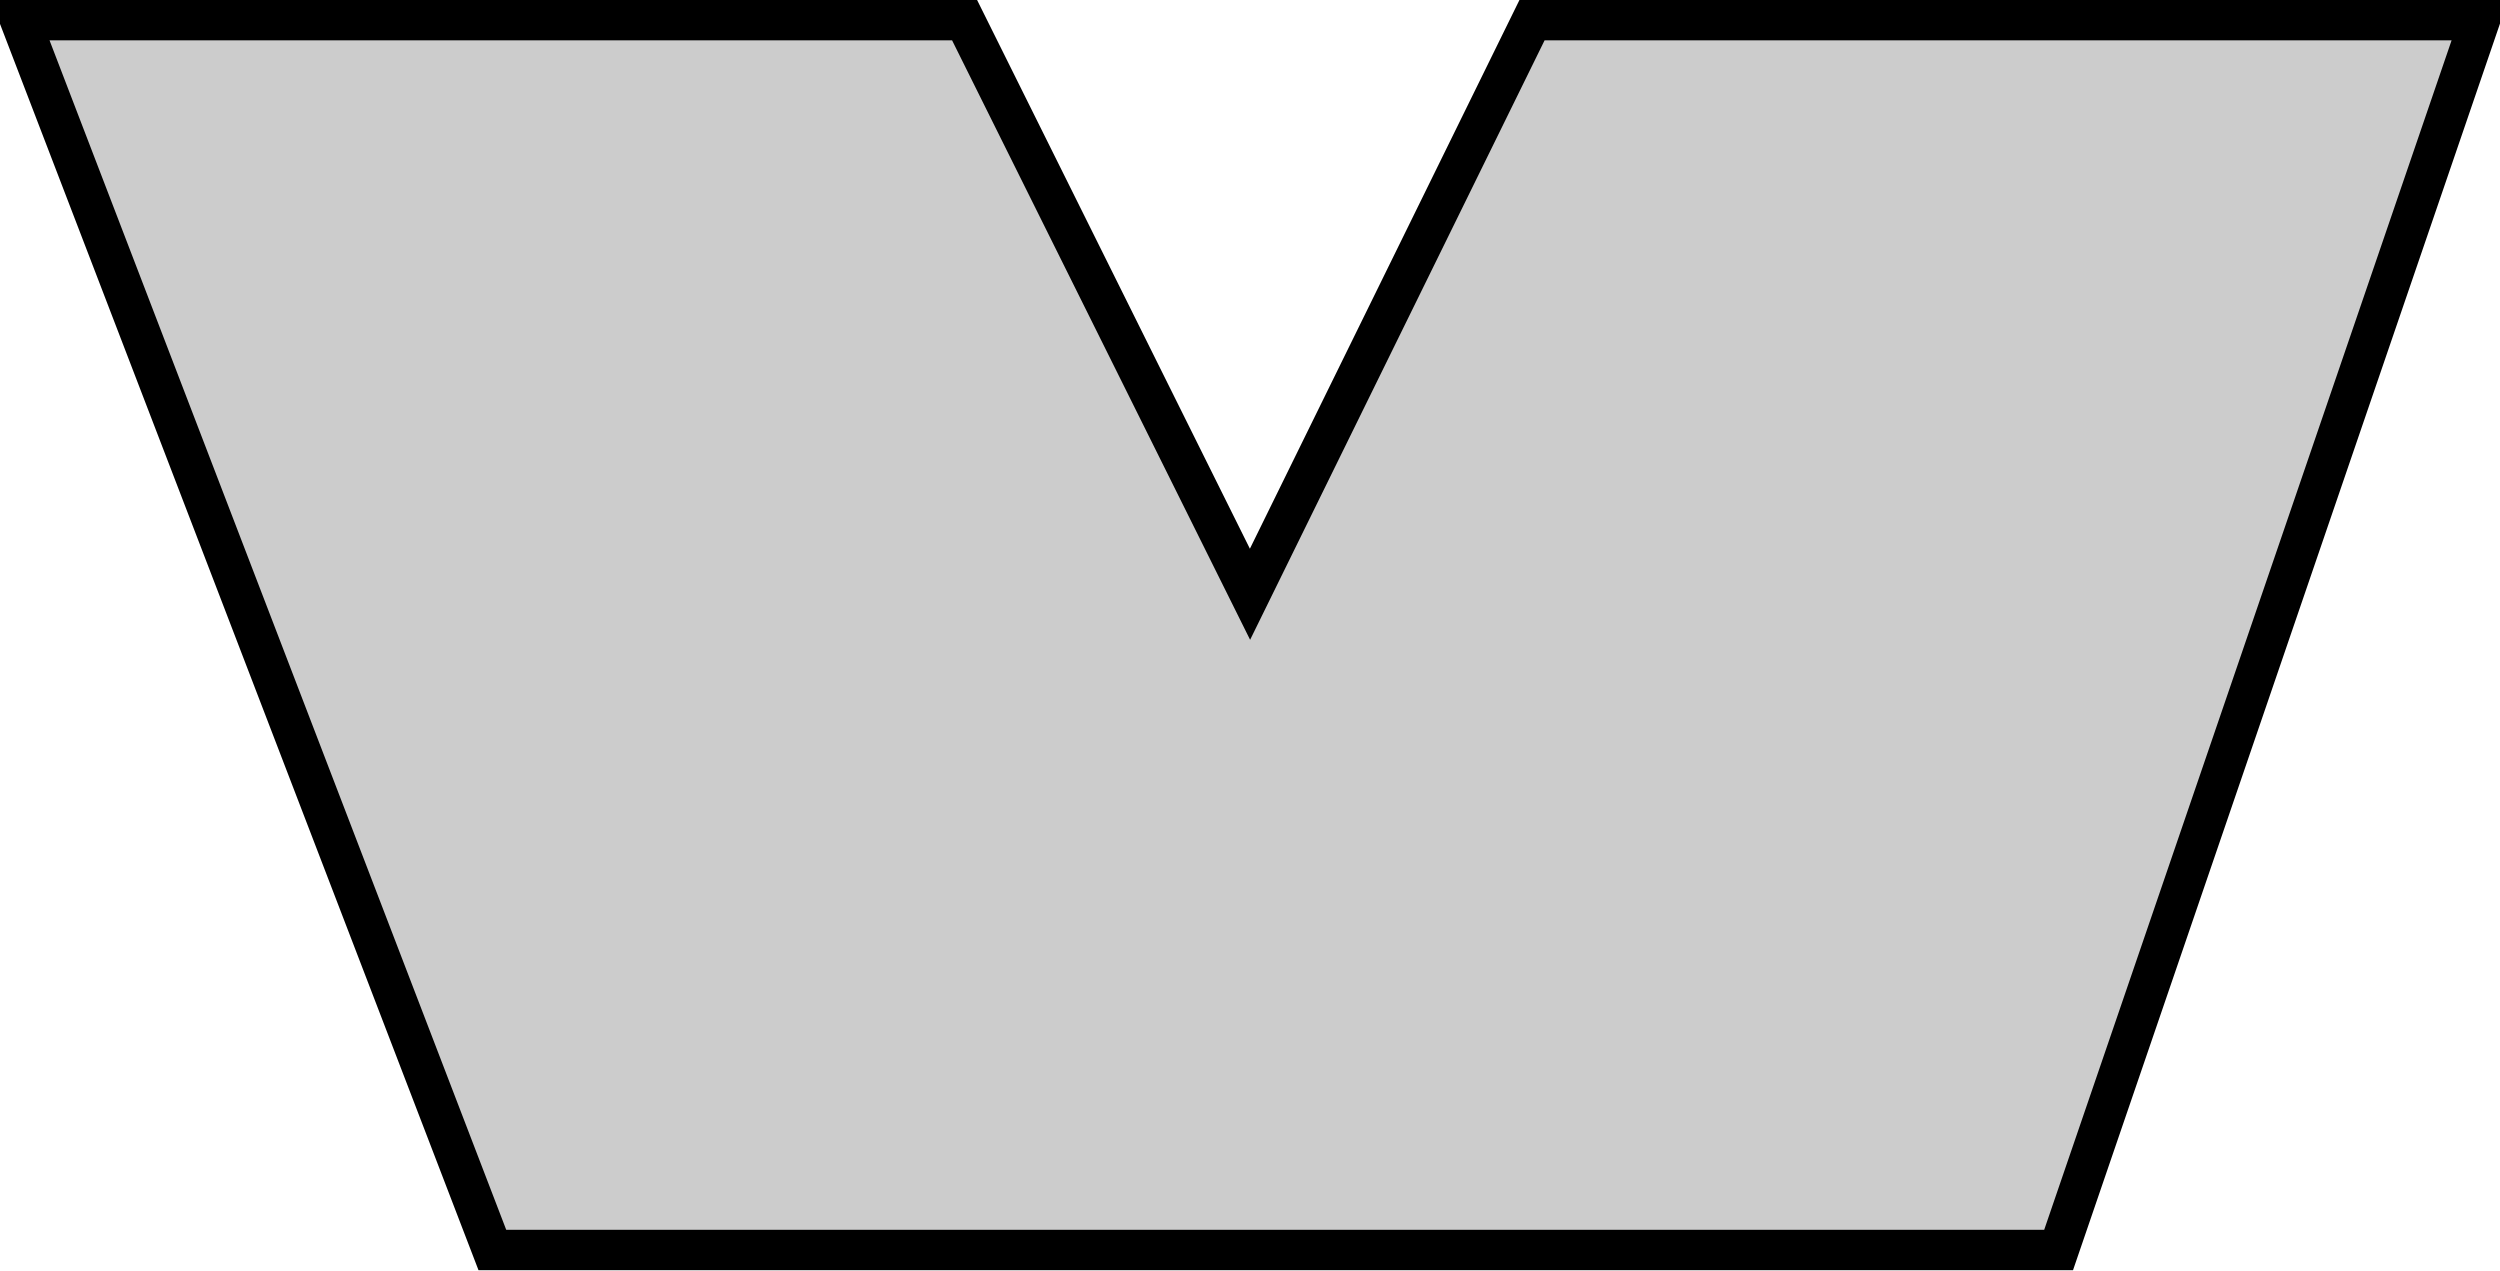
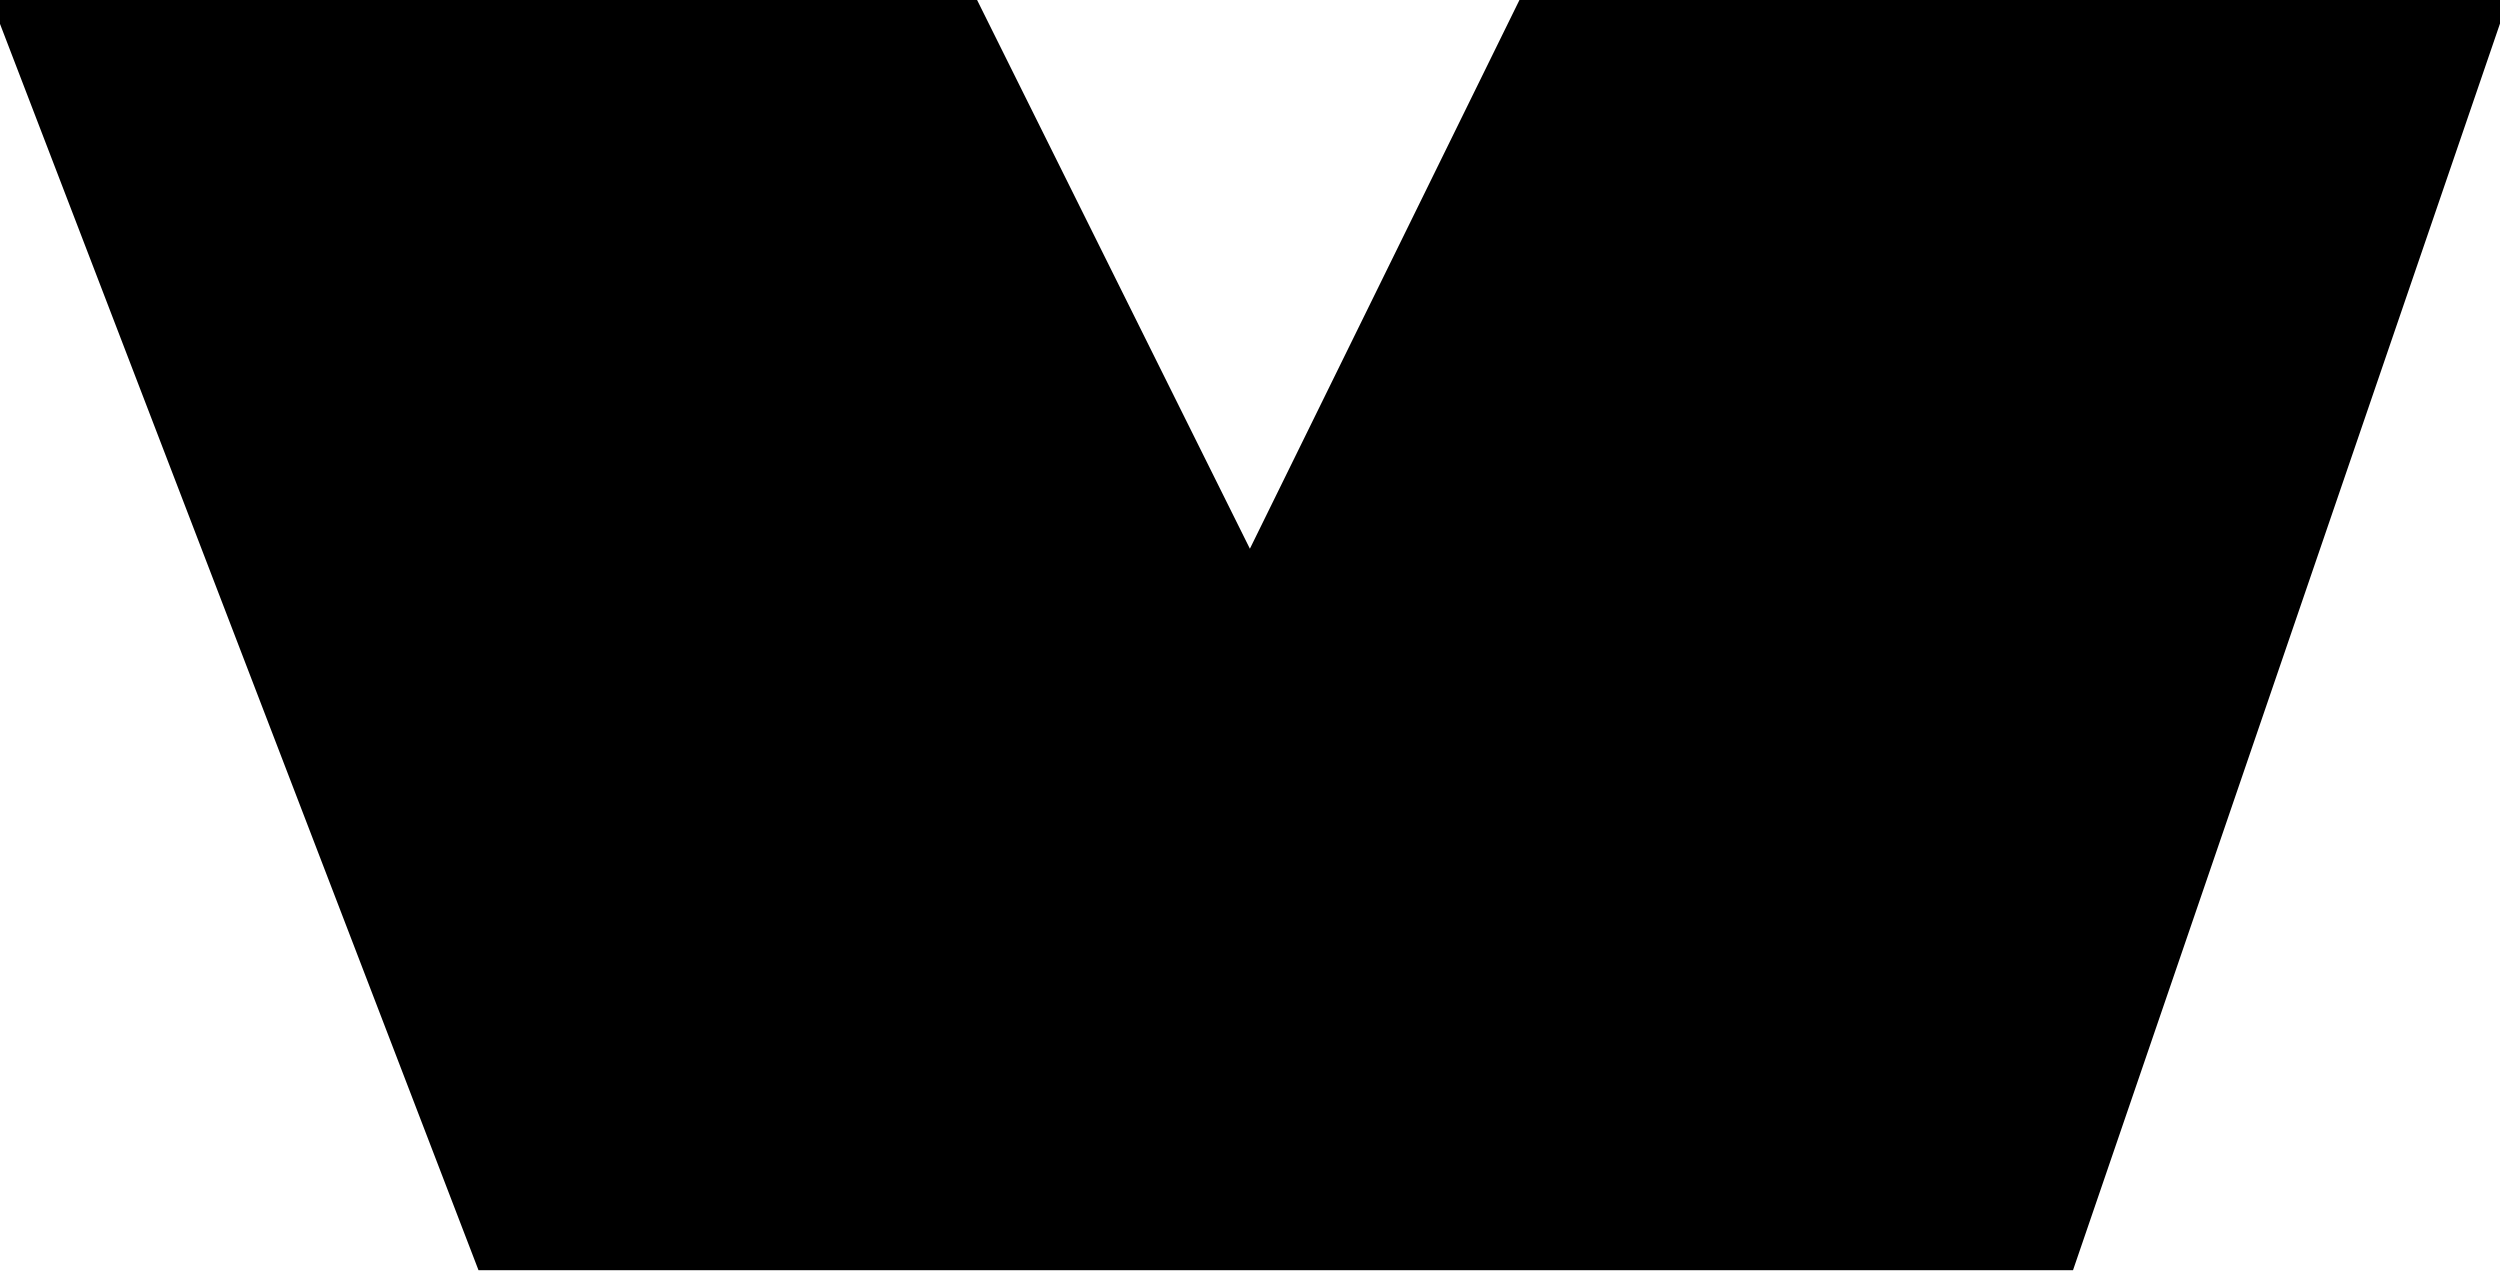
<svg xmlns="http://www.w3.org/2000/svg" version="1.0" width="185.857" height="94.429" id="svg3756">
  <defs id="defs3758" />
  <g transform="translate(-1.703622,7.6330165e-2)" id="layer1">
-     <path d="M 3.204,1.424 L 73.414,1.424 L 94.632,44.103 L 115.598,1.424 L 186.061,1.424 L 154.746,92.852 L 38.307,92.852 L 3.204,1.424 z" id="rect3766" style="fill:#cccccc;fill-opacity:1;fill-rule:nonzero;stroke:#000000;stroke-width:3;stroke-linecap:butt;stroke-linejoin:miter;stroke-miterlimit:4;stroke-dashoffset:0;stroke-opacity:1" />
+     <path d="M 3.204,1.424 L 73.414,1.424 L 94.632,44.103 L 115.598,1.424 L 186.061,1.424 L 154.746,92.852 L 38.307,92.852 L 3.204,1.424 z" id="rect3766" style="fill:inherit;fill-opacity:1;fill-rule:nonzero;stroke:#000000;stroke-width:3;stroke-linecap:butt;stroke-linejoin:miter;stroke-miterlimit:4;stroke-dashoffset:0;stroke-opacity:1" />
  </g>
</svg>
